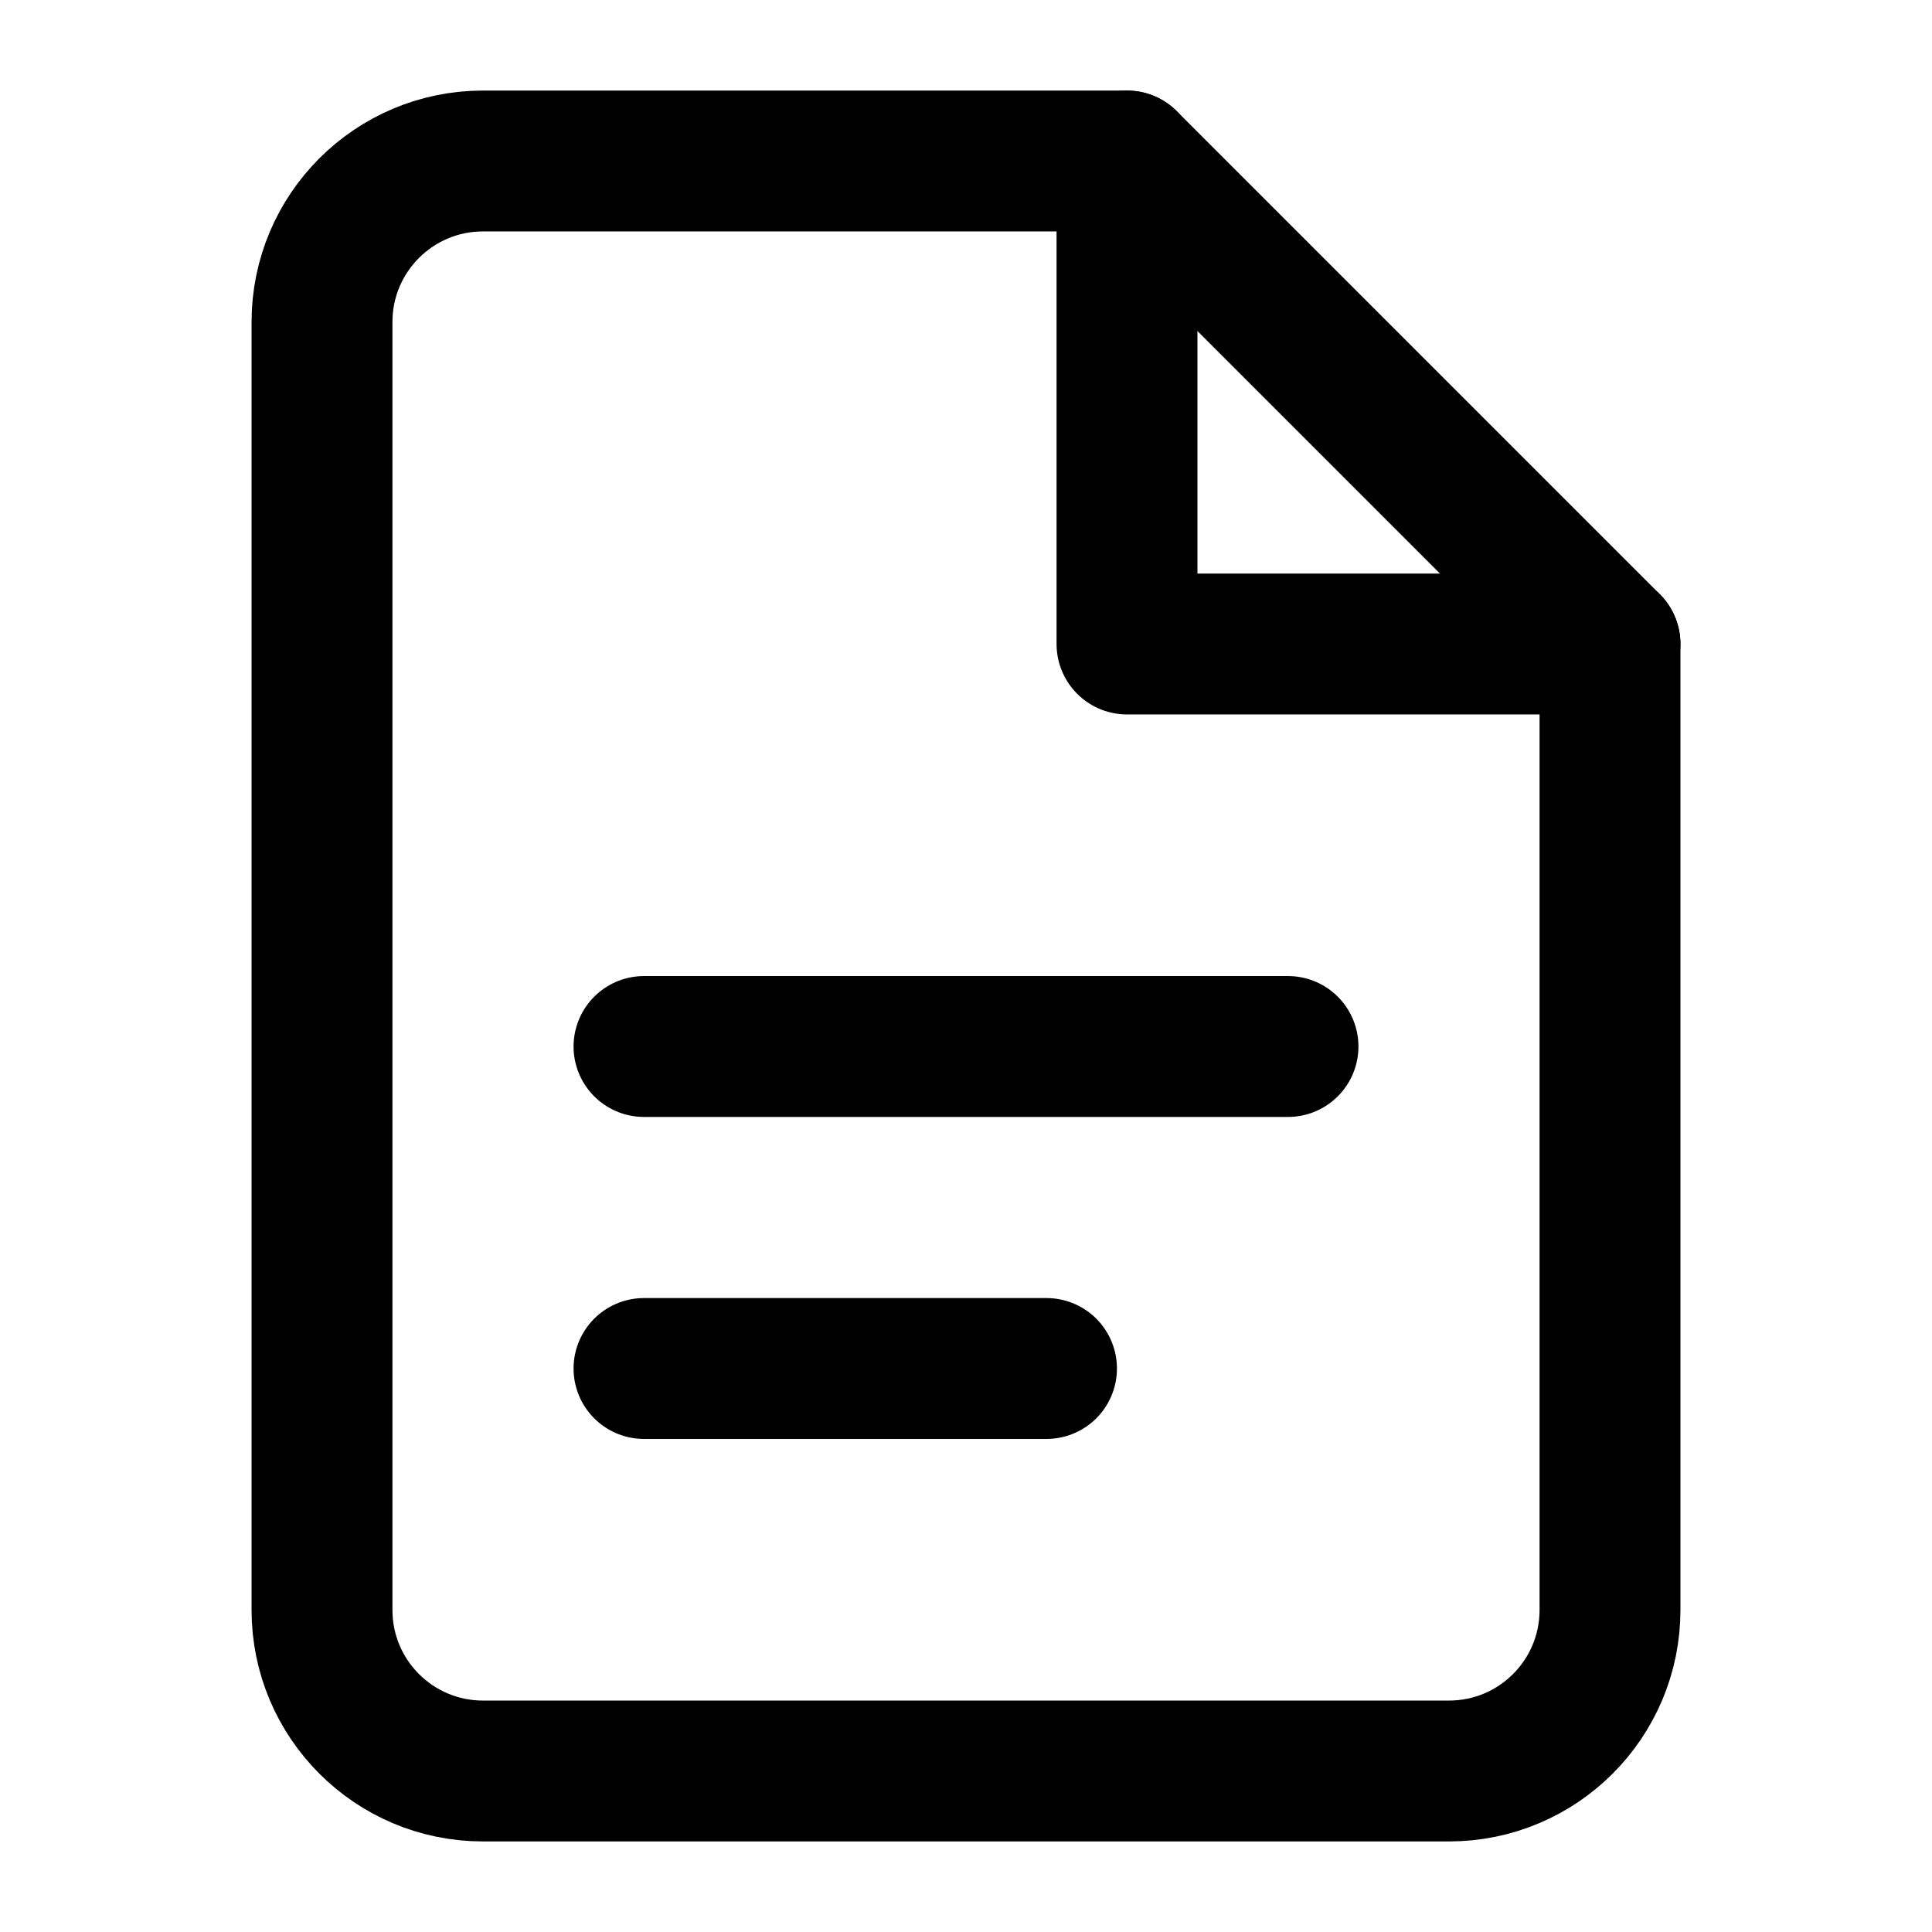
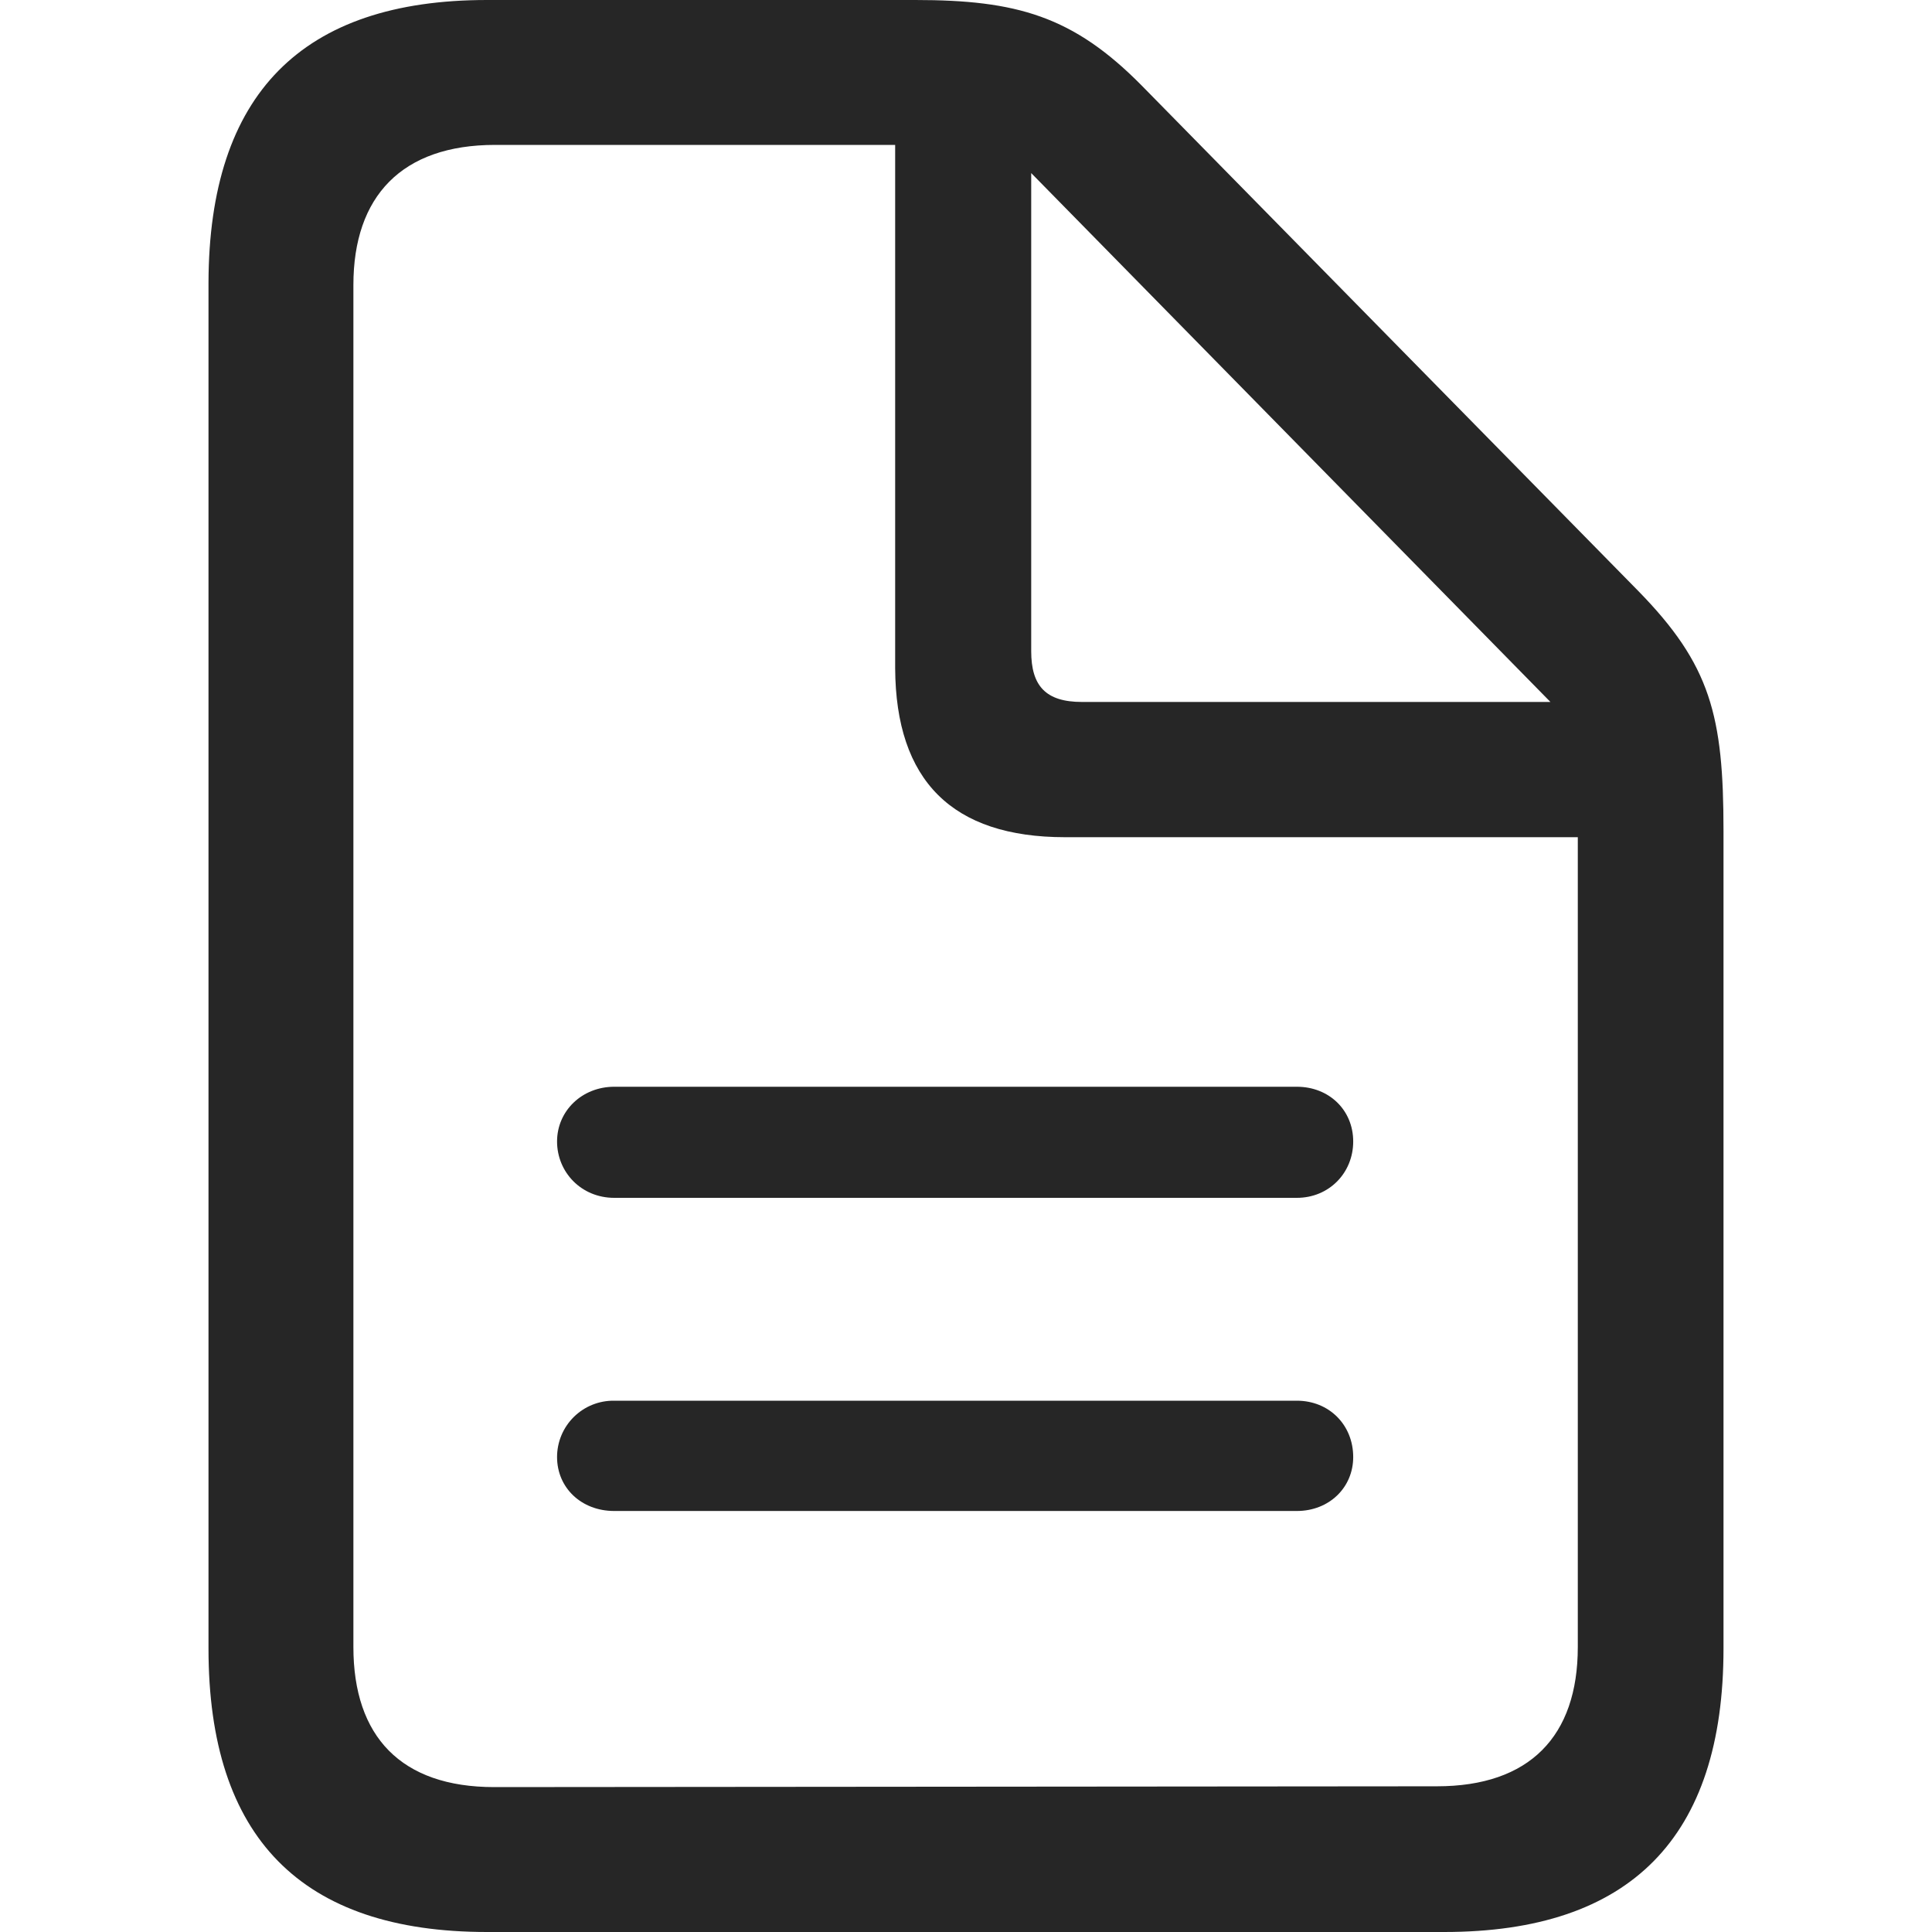
- <svg xmlns="http://www.w3.org/2000/svg" viewBox="0 0 24 24" fill="none" stroke="currentColor" stroke-width="1.75" stroke-linecap="round" stroke-linejoin="round">
-   <path d="M14 2H6a2 2 0 0 0-2 2v16a2 2 0 0 0 2 2h12a2 2 0 0 0 2-2V8z" />
-   <path d="M14 2v6h6M8 13h8M8 17h5" />
+ <svg xmlns="http://www.w3.org/2000/svg" fill="currentColor" viewBox="0 0 24 24">
+   <g fill-opacity=".85">
+     <path d="M6.05 24h11.89q3.47 0 3.47-3.52V10.32c0-1.43-.16-2.06-1.06-2.98l-6.17-6.28C13.33.2 12.63 0 11.37 0H6.05Q2.6 0 2.59 3.51v16.97Q2.59 24 6.05 24m.09-1.8c-1.16 0-1.75-.63-1.75-1.74V3.54c0-1.1.6-1.74 1.76-1.74h4.97v6.5q.01 2.1 2.11 2.1h6.37v10.06c0 1.11-.6 1.73-1.75 1.73Zm7.3-13.48c-.45 0-.63-.2-.63-.63V2.15l6.45 6.57Z" />
+     <path d="M16.11 13.5H7.63c-.4 0-.71.3-.71.68s.3.7.71.7h8.48c.4 0 .7-.31.7-.7s-.3-.68-.7-.68m0 3.9H7.63a.7.7 0 0 0-.71.7c0 .38.3.67.71.67h8.48c.4 0 .7-.29.7-.67 0-.4-.3-.7-.7-.7" />
+   </g>
</svg>
